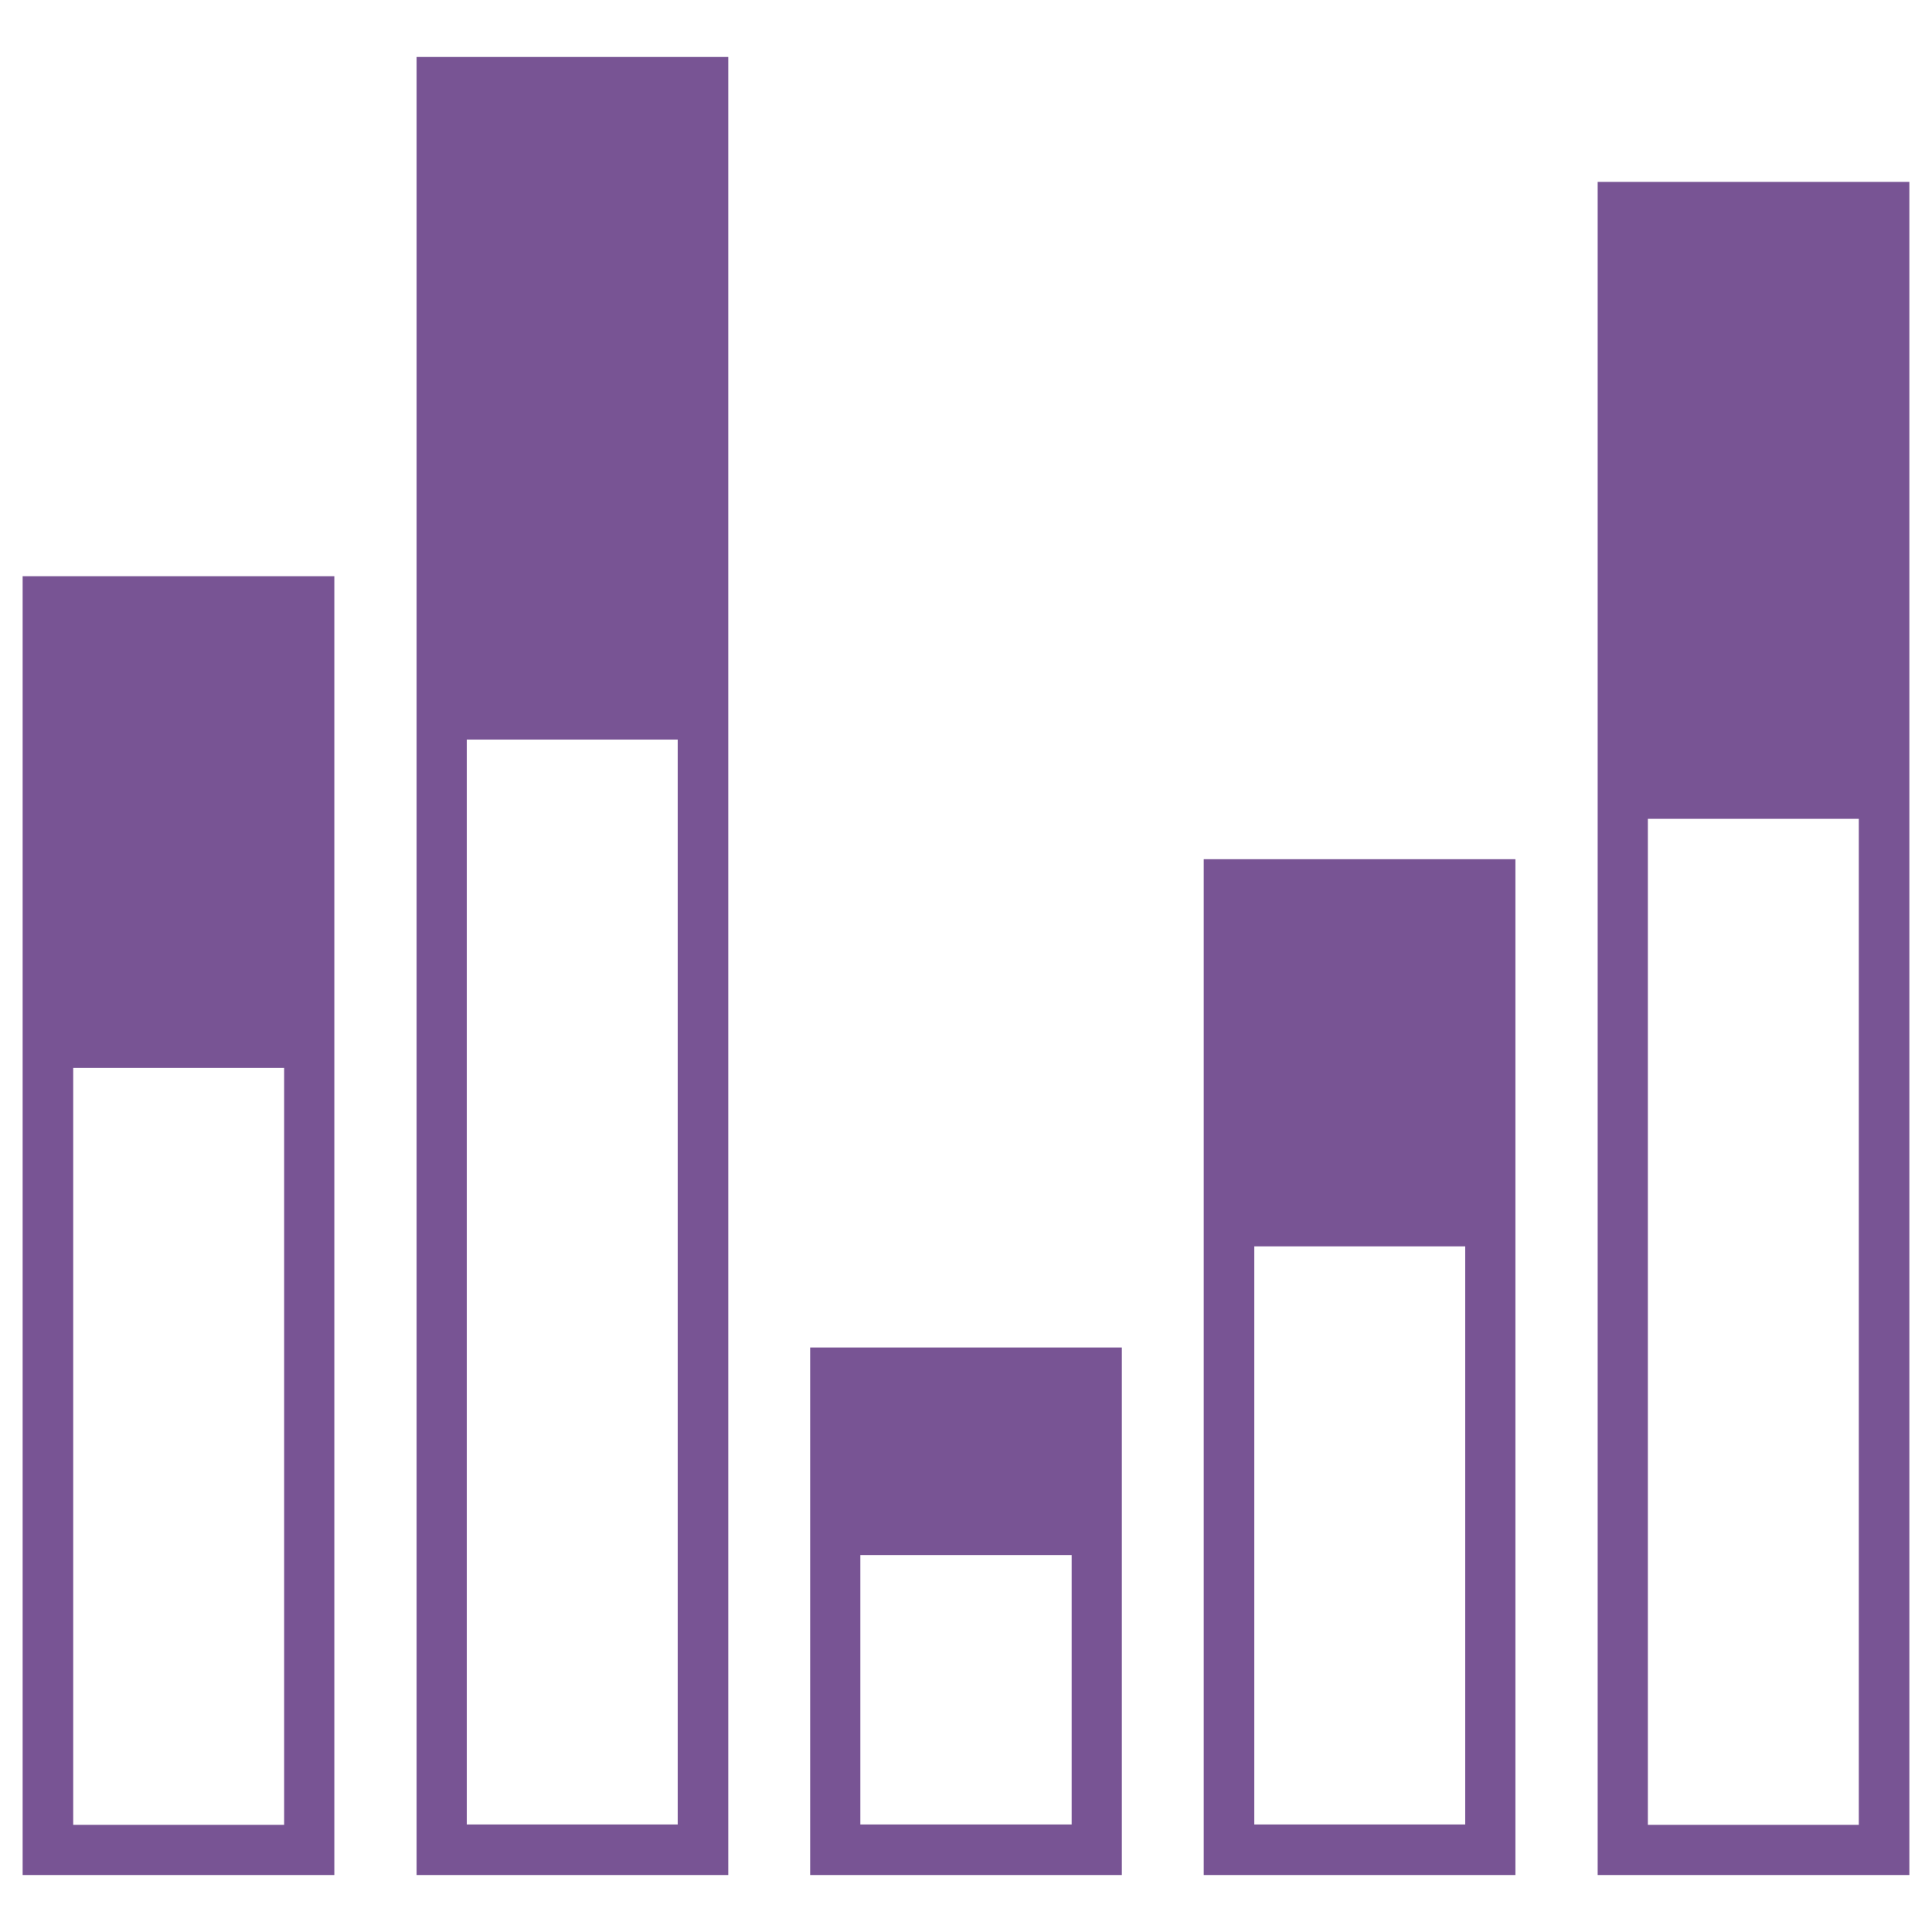
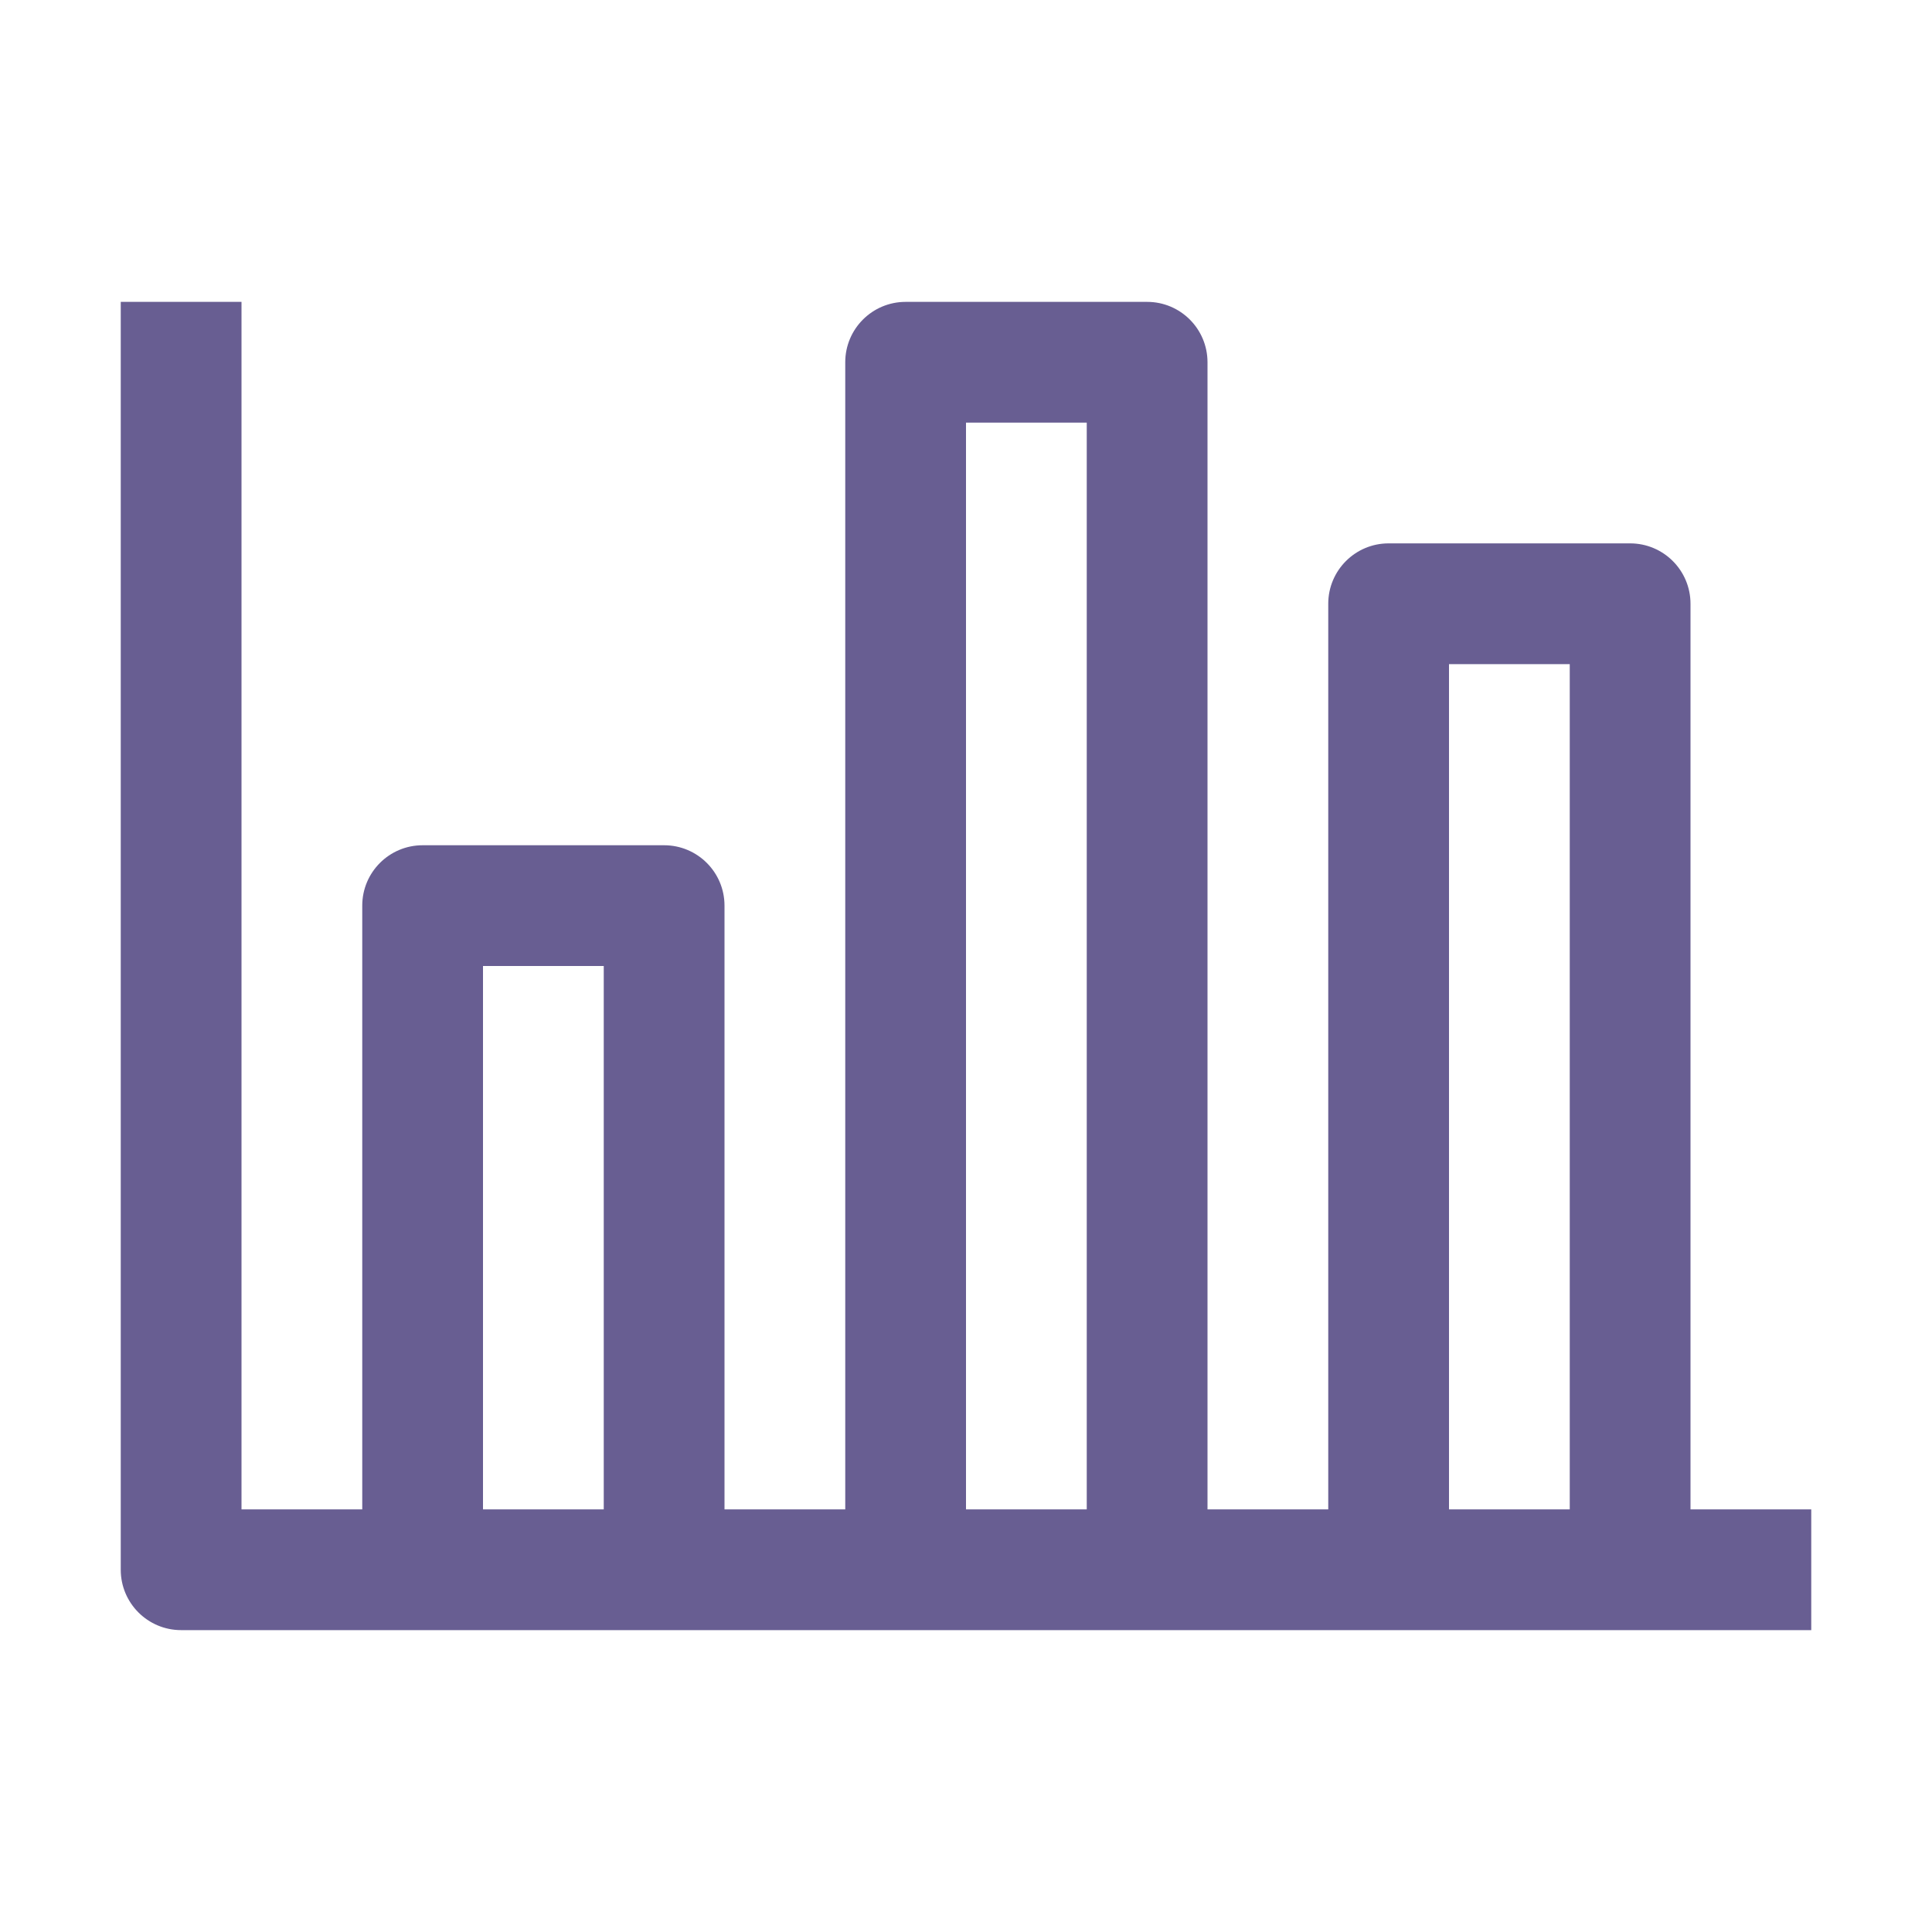
- <svg xmlns="http://www.w3.org/2000/svg" width="512" height="512">
+ <svg xmlns="http://www.w3.org/2000/svg" width="32" height="32">
  <g>
    <rect fill="none" id="canvas_background" height="402" width="582" y="-1" x="-1" />
  </g>
  <g>
-     <path fill="#785494" id="svg_2" d="m6,496.9l82.6,0l0,-344.2l-82.6,0l0,344.2zm13.4,-213.9l55.9,0l0,200.6l-55.9,0l0,-200.6z" />
-     <path fill="#785494" id="svg_3" d="m110.3,496.9l82.7,0l0,-481.8l-82.6,0l0,481.8l-0.1,0zm13.4,-300.9l55.9,0l0,287.5l-55.9,0l0,-287.5z" />
-     <path fill="#785494" id="svg_4" d="m214.7,496.9l82.6,0l0,-139.8l-82.6,0l0,139.8zm13.3,-84.8l56,0l0,71.4l-56,0l0,-71.4z" />
-     <path fill="#785494" id="svg_5" d="m319,496.9l82.6,0l0,-269.2l-82.6,0l0,269.2zm13.4,-166.6l55.9,0l0,153.2l-55.9,0l0,-153.2z" />
-     <path fill="#785494" id="svg_6" d="m423.4,48.2l0,448.7l82.6,0l0,-448.7l-82.6,0zm69.2,435.4l-55.9,0l0,-266.6l55.9,0l0,266.6z" />
+     <path fill="#685e92" id="bar_chart_graph_analysis" d="m28,25l0,-15a1,1 0 0 0 -1,-1l-4,0a1,1 0 0 0 -1,1l0,15l-2,0l0,-19a1,1 0 0 0 -1,-1l-4,0a1,1 0 0 0 -1,1l0,19l-2,0l0,-10a1,1 0 0 0 -1,-1l-4,0a1,1 0 0 0 -1,1l0,10l-2,0l0,-20l-2,0l0,21a1,1 0 0 0 1,1l27,0l0,-2l-2,0zm-4,-14l2,0l0,14l-2,0l0,-14zm-8,-4l2,0l0,18l-2,0l0,-18zm-8,9l2,0l0,9l-2,0l0,-9z" />
  </g>
</svg>
